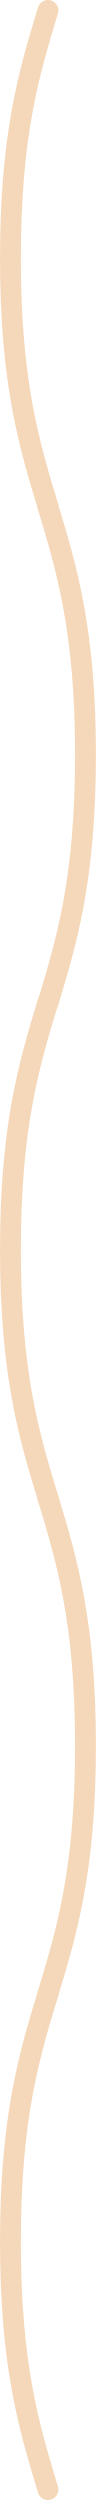
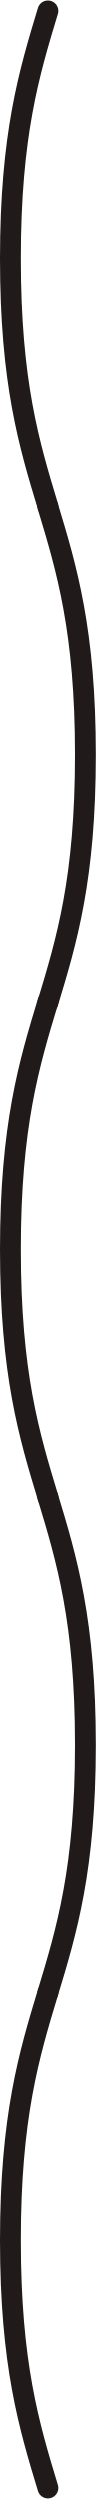
- <svg xmlns="http://www.w3.org/2000/svg" width="46" height="1199" viewBox="0 0 46 1199" fill="none">
-   <path d="M23 956.199C14 985.899 5 1015.7 5 1075.1C5 1134.6 14 1164.3 23 1194" stroke="#F5D8B9" stroke-width="10" stroke-miterlimit="10" stroke-linecap="round" />
-   <path d="M23 718.399C32 748.099 41 777.899 41 837.299C41 896.799 32 926.499 23 956.199" stroke="#F5D8B9" stroke-width="10" stroke-miterlimit="10" stroke-linecap="round" />
-   <path d="M23 480.6C14 510.3 5 540.1 5 599.5C5 659 14 688.7 23 718.4" stroke="#F5D8B9" stroke-width="10" stroke-miterlimit="10" stroke-linecap="round" />
-   <path d="M23 243C32 272.725 41 302.55 41 362C41 421.55 32 451.275 23 481" stroke="#F5D8B9" stroke-width="10" stroke-miterlimit="10" stroke-linecap="round" />
-   <path d="M23 5C14 34.7 5 64.5 5 123.9C5 183.4 14 213.1 23 242.8" stroke="#F5D8B9" stroke-width="10" stroke-miterlimit="10" stroke-linecap="round" />
+ <svg xmlns="http://www.w3.org/2000/svg" width="46" height="1200" viewBox="0 0 46 1200" fill="none">
+   <path d="M23 956.434C14 986.134 5 1015.93 5 1075.33C5 1134.83 14 1164.53 23 1194.23" stroke="#201A1A" stroke-width="10" stroke-miterlimit="10" stroke-linecap="round" />
+   <path d="M23 718.634C32 748.334 41 778.134 41 837.534C41 897.034 32 926.734 23 956.434" stroke="#201A1A" stroke-width="10" stroke-miterlimit="10" stroke-linecap="round" />
+   <path d="M23 480.834C14 510.534 5 540.334 5 599.734C5 659.234 14 688.934 23 718.634" stroke="#201A1A" stroke-width="10" stroke-miterlimit="10" stroke-linecap="round" />
+   <path d="M23 243.234C32 272.959 41 302.784 41 362.234C41 421.784 32 451.509 23 481.234" stroke="#201A1A" stroke-width="10" stroke-miterlimit="10" stroke-linecap="round" />
+   <path d="M23 5.234C14 34.934 5 64.734 5 124.134C5 183.634 14 213.334 23 243.034" stroke="#201A1A" stroke-width="10" stroke-miterlimit="10" stroke-linecap="round" />
</svg>
